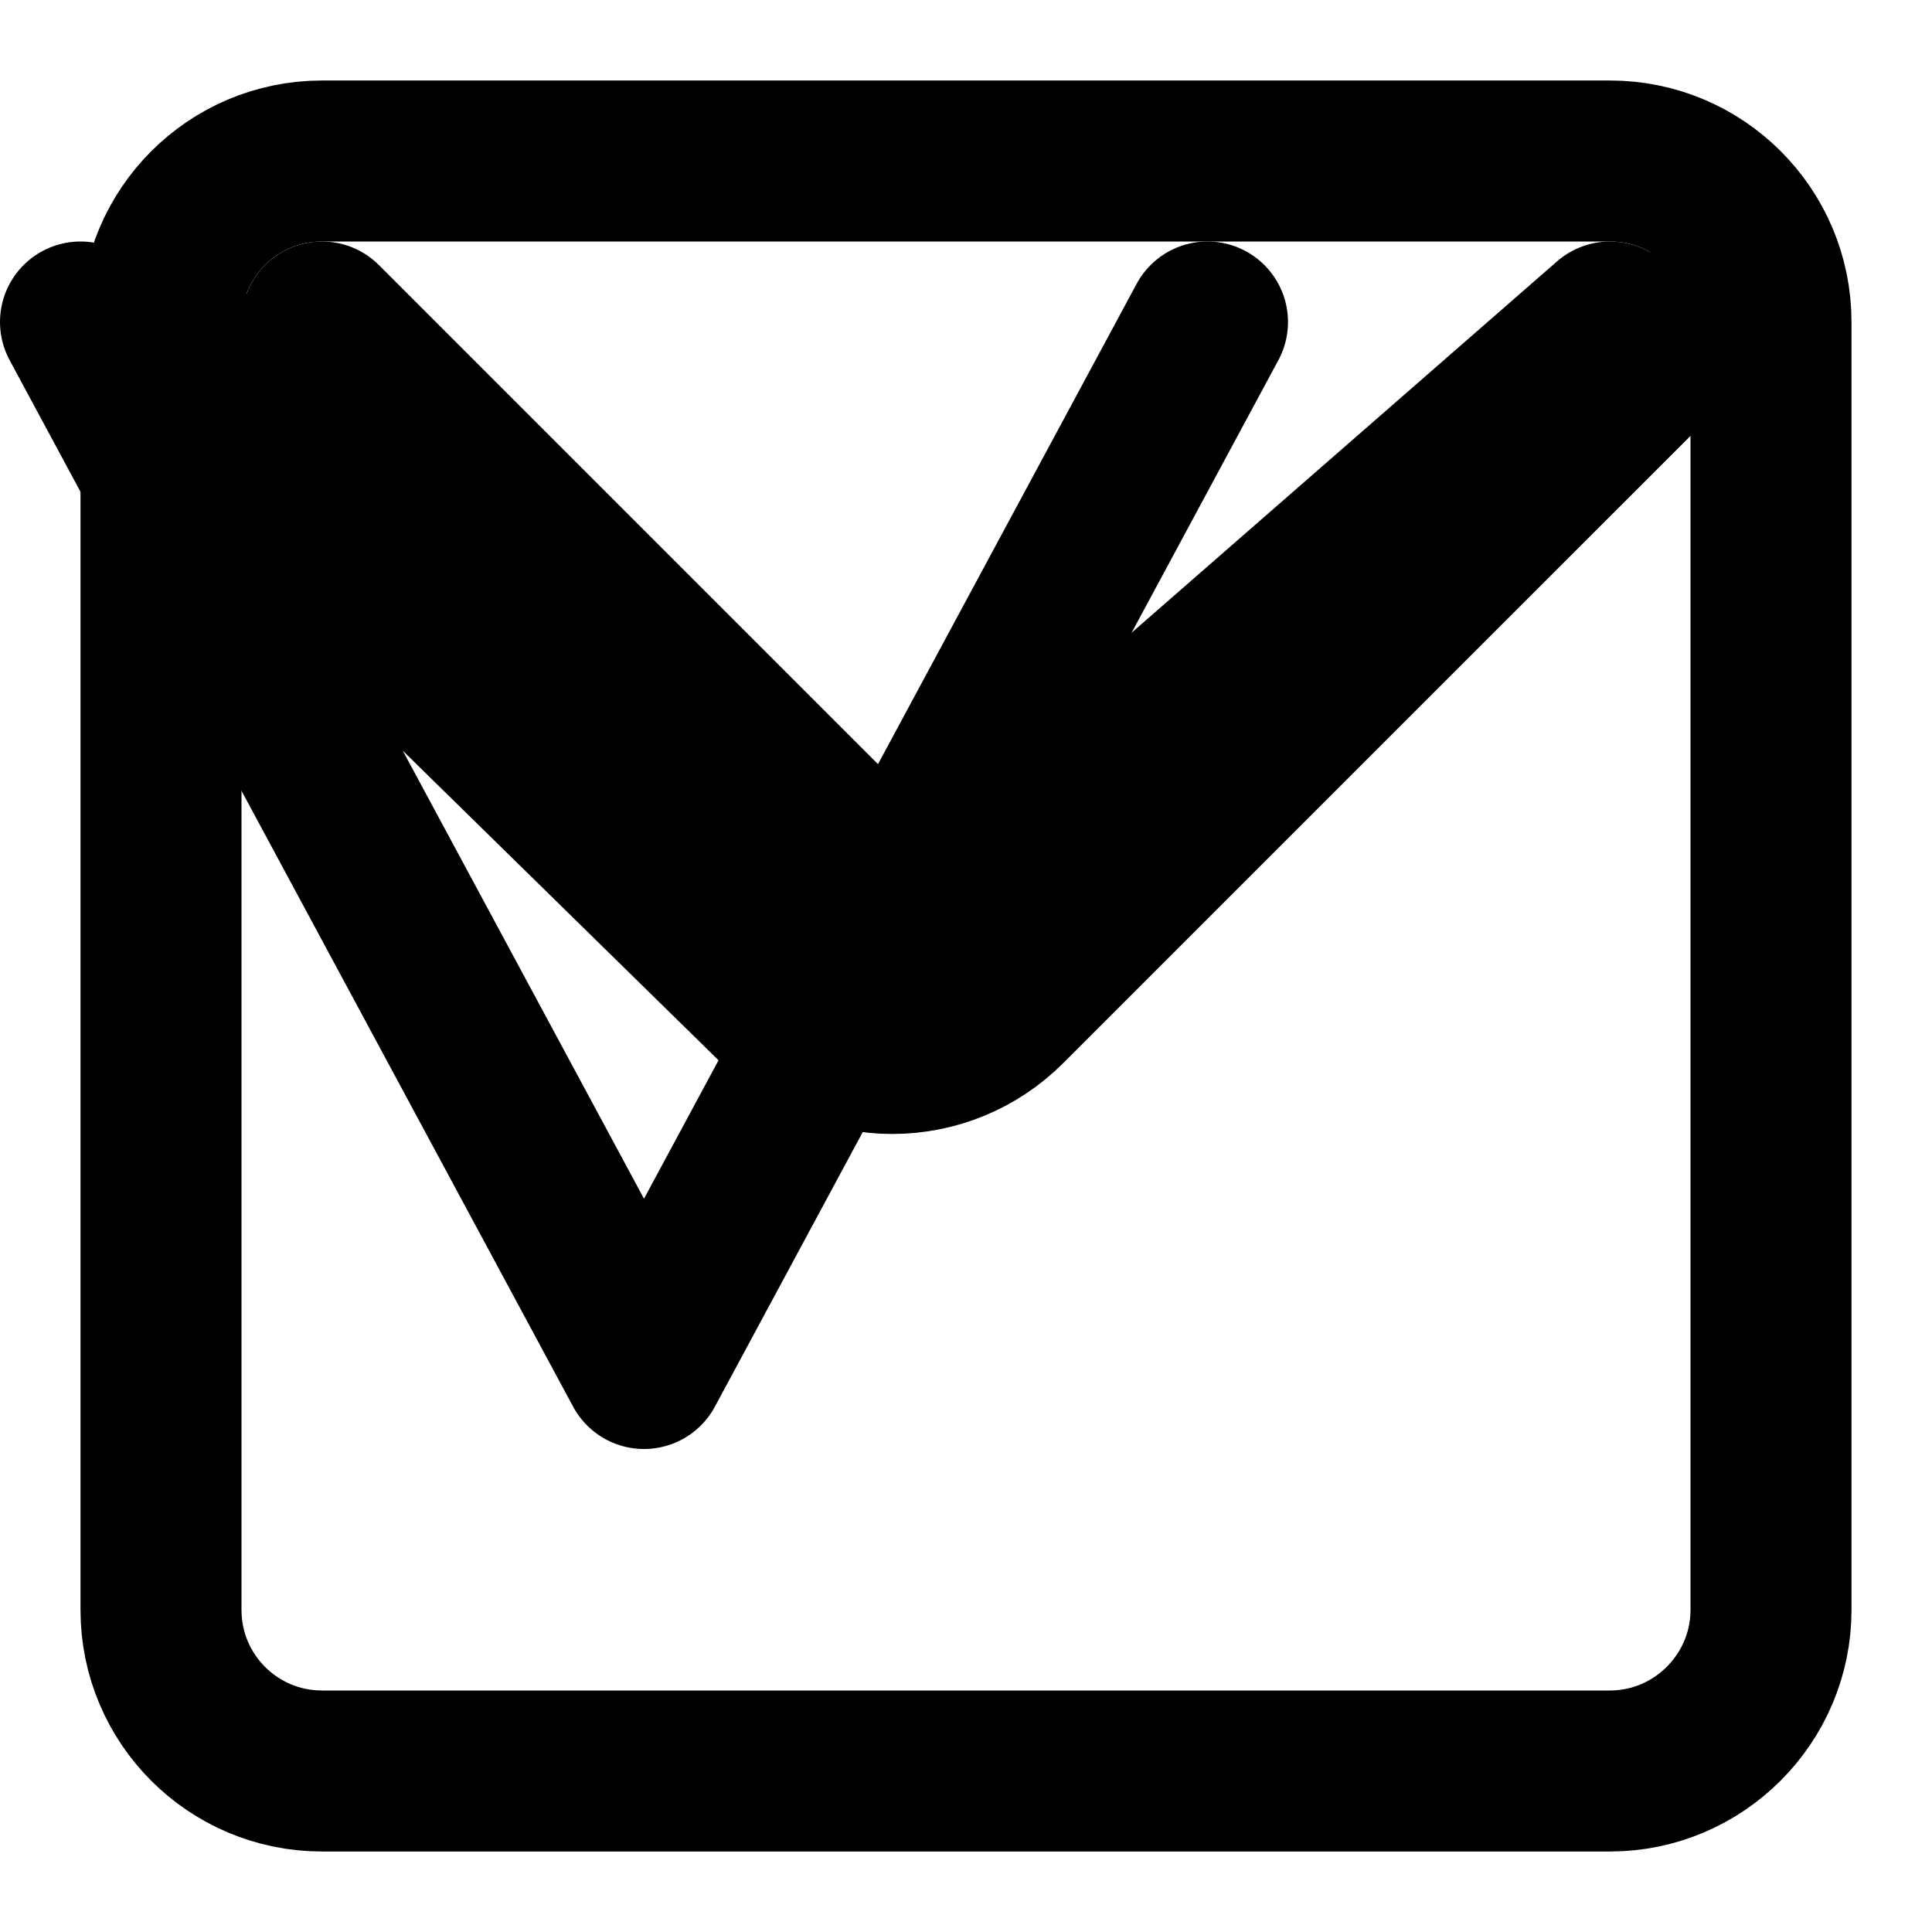
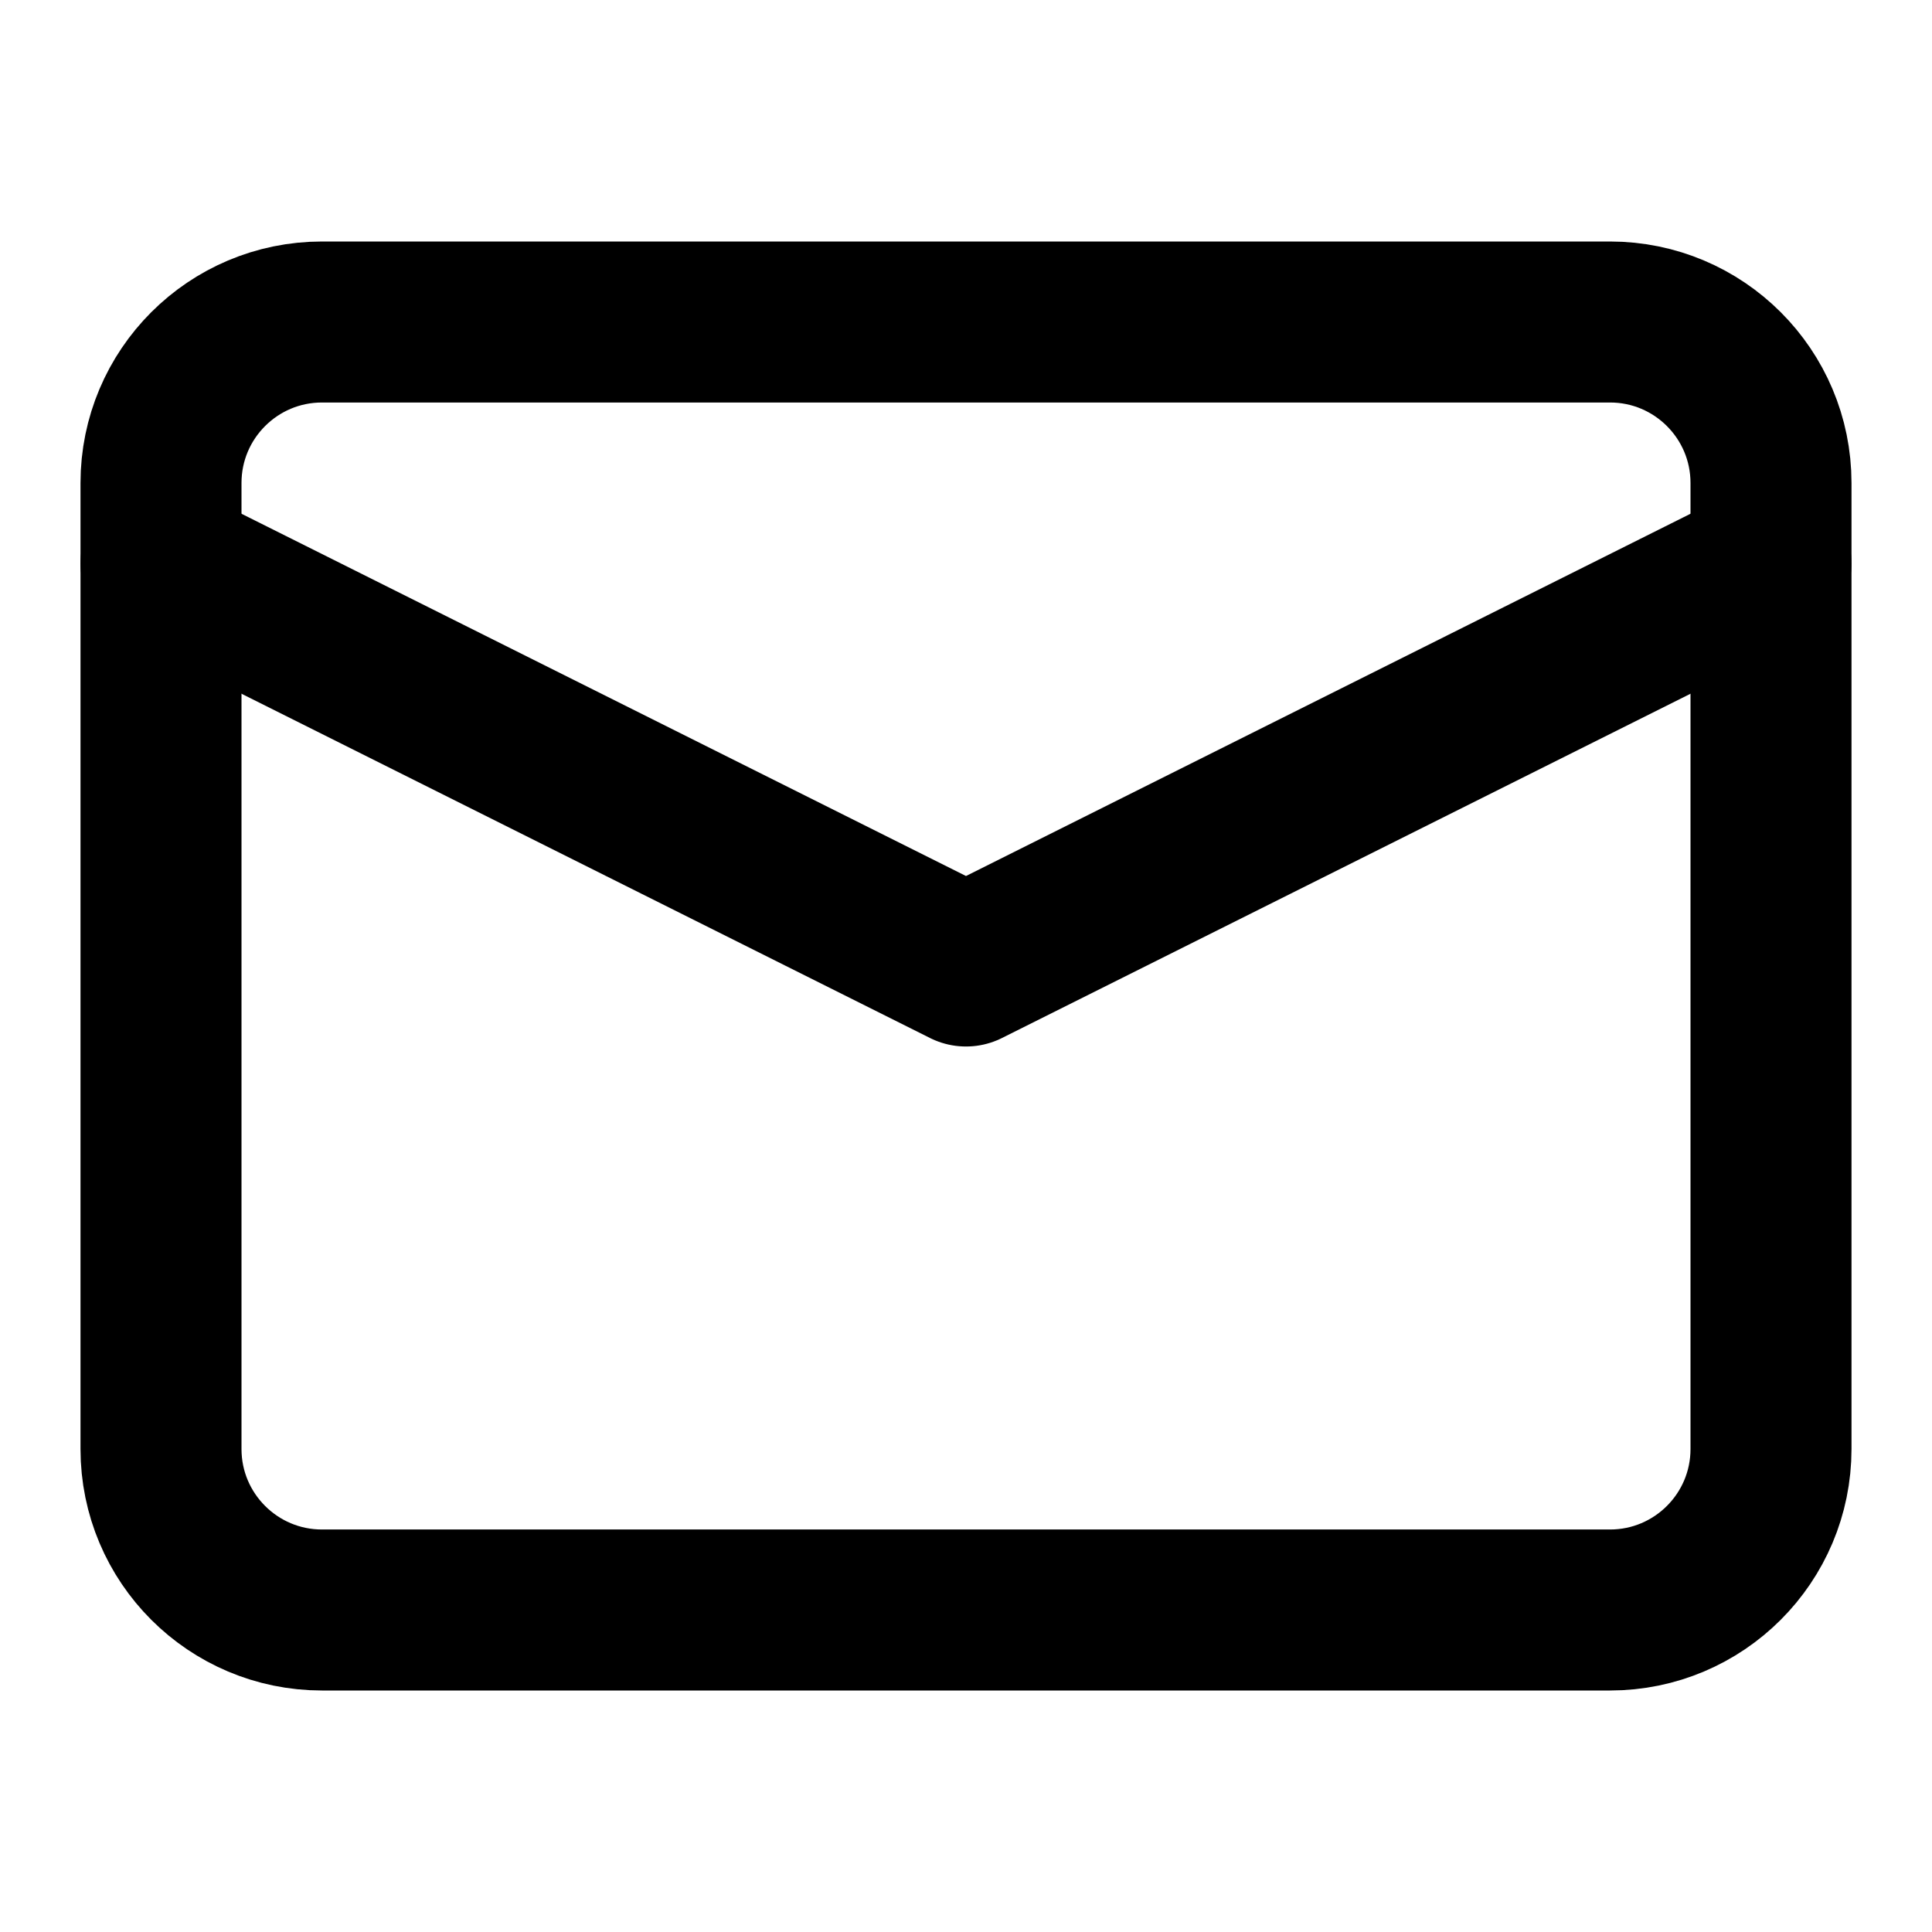
<svg xmlns="http://www.w3.org/2000/svg" width="20" height="20" viewBox="0 0 24 24" fill="none" stroke="currentColor" stroke-width="2" stroke-linecap="round" stroke-linejoin="round">
-   <path d="m4 4 7.07 7.07a2 2 0 0 0 2.83 0L21 4" />
-   <path d="m21 4-8.5 8.5a2 2 0 0 1-2.83 0L1 4l7 13 7-13" />
-   <path d="M22 4v16c0 1.1-.9 2-2 2H4a2 2 0 0 1-2-2V4a2 2 0 0 1 2-2h16a2 2 0 0 1 2 2z" />
-   <path d="m2 4 7.07 7.07a2 2 0 0 0 2.83 0L20 4" />
+   <rect width="20" height="16" x="2" y="4" rx="2" />
+   <path d="m22 7-10 5L2 7" />
</svg>
